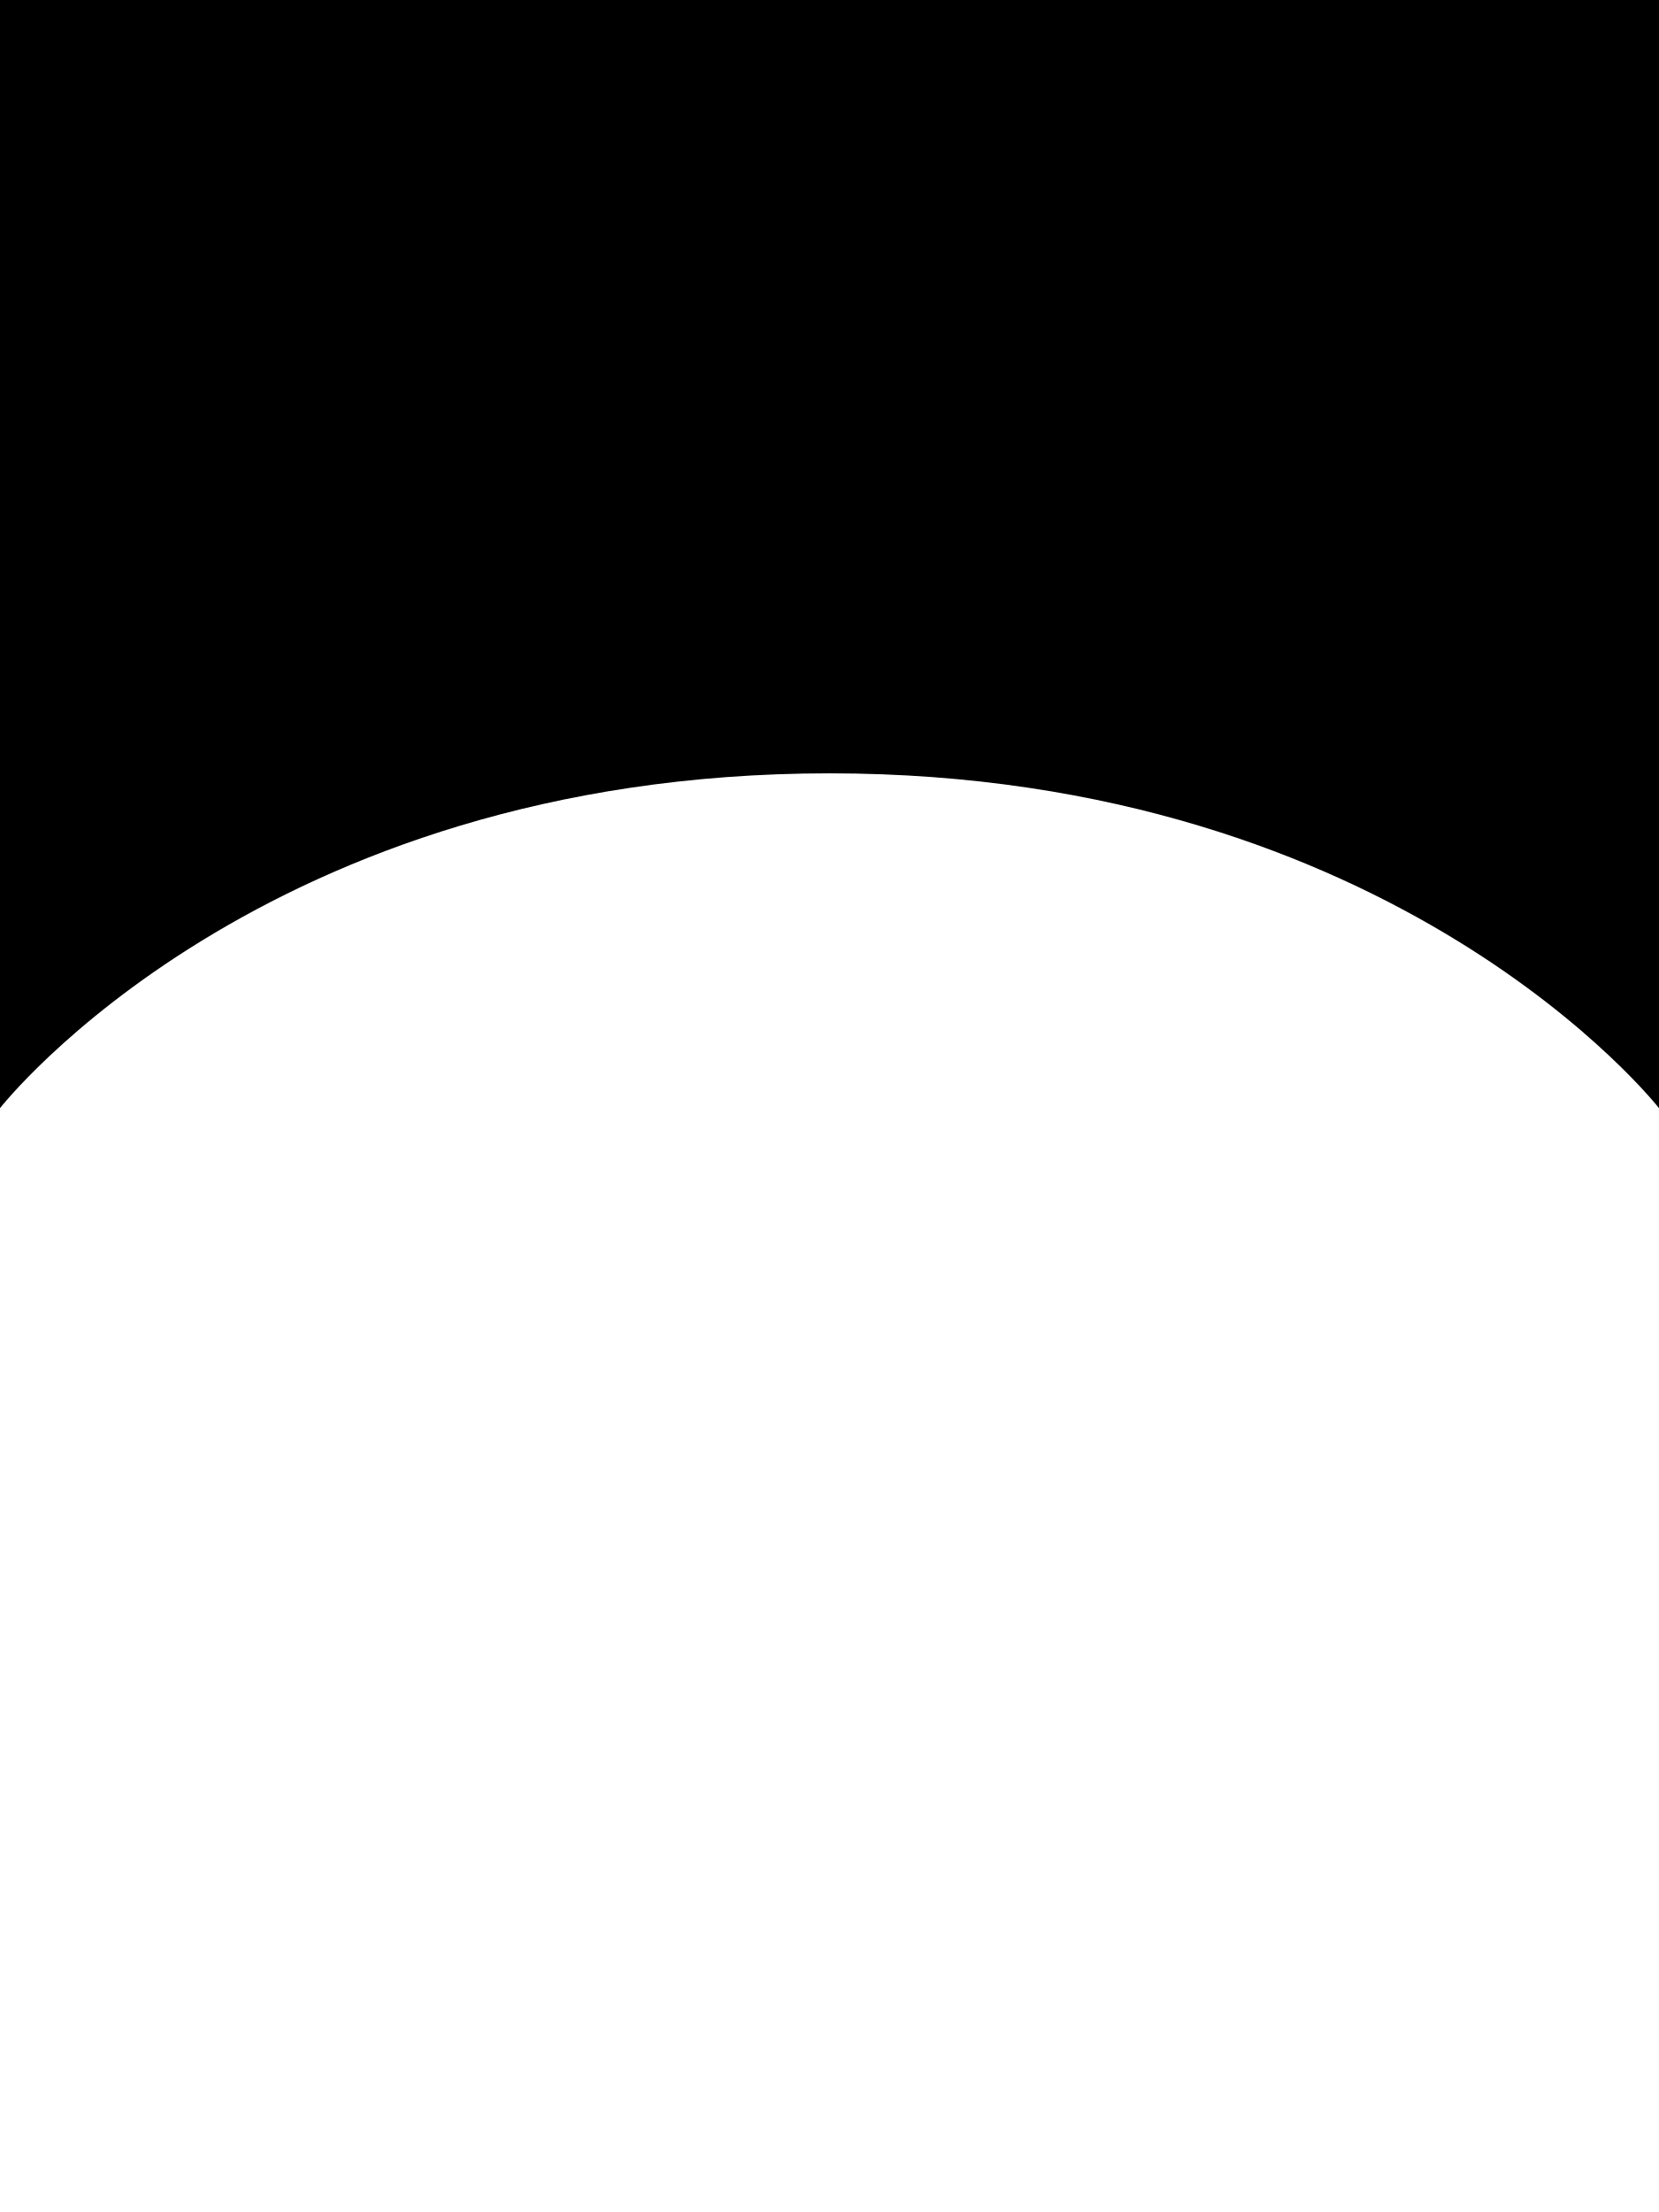
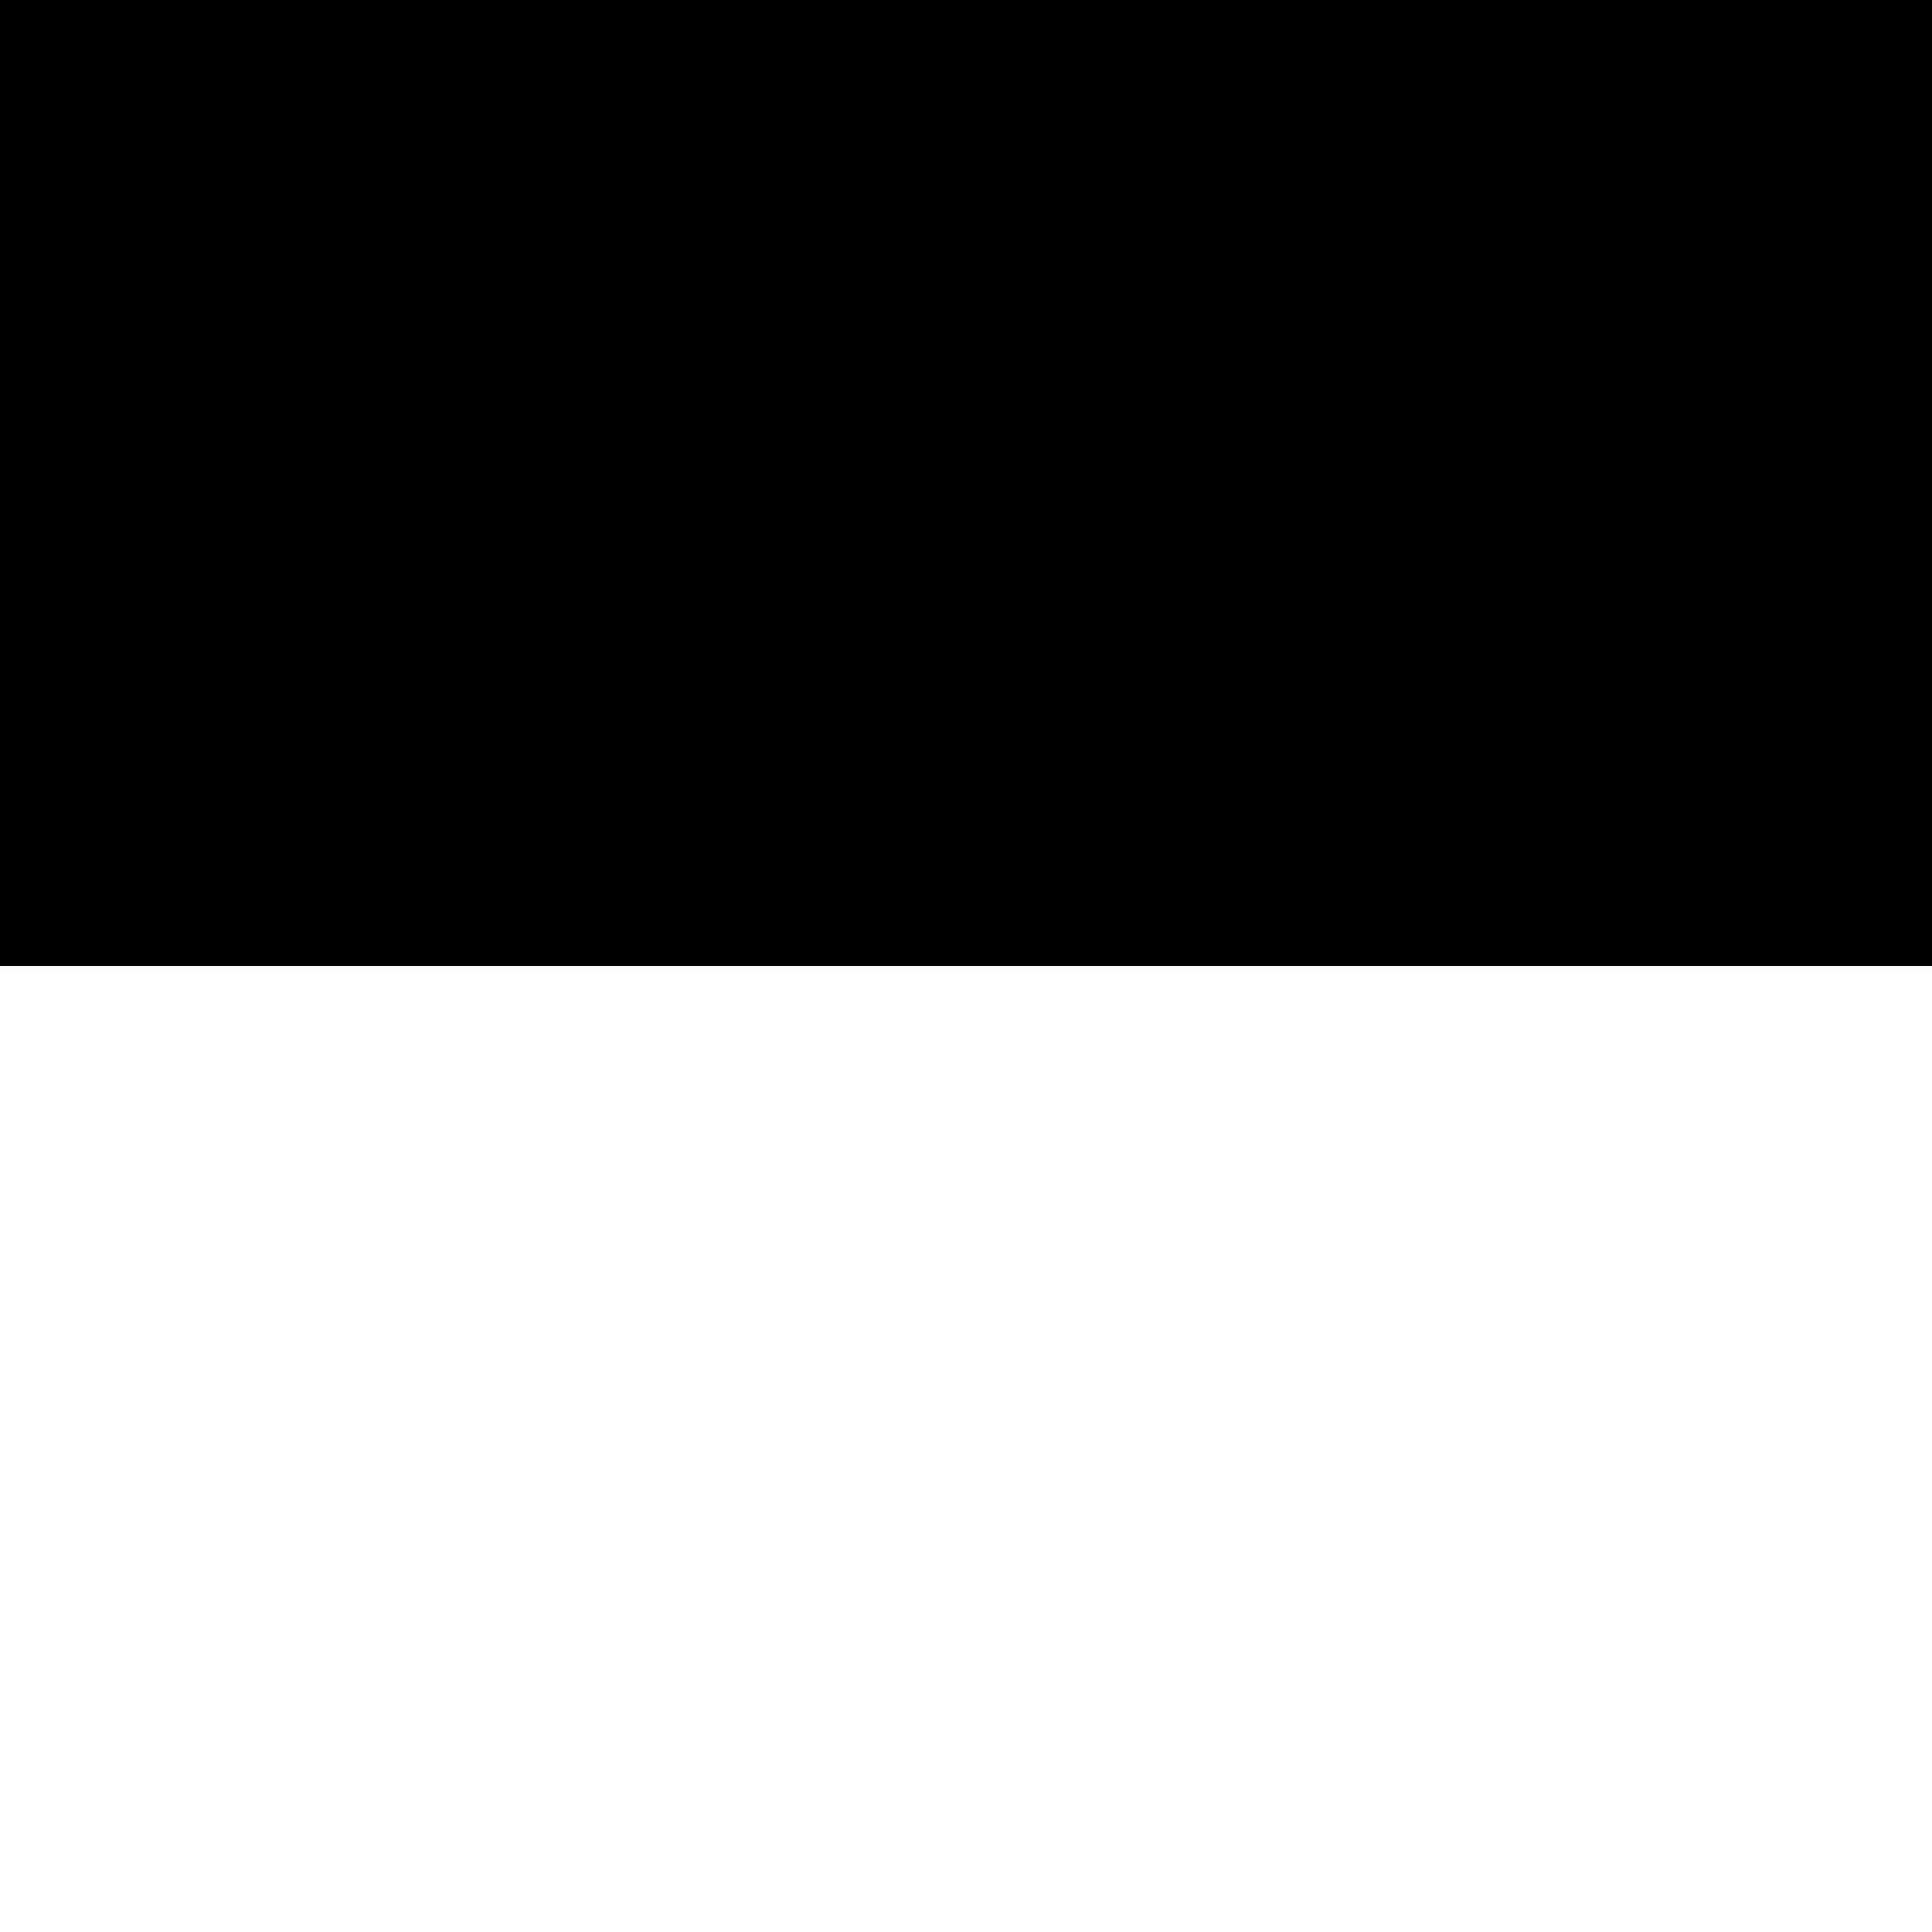
- <svg xmlns="http://www.w3.org/2000/svg" version="1.0" id="Livello_1" x="0px" y="0px" viewBox="0 0 768 1024" style="enable-background:new 0 0 768 1024;" xml:space="preserve">
-   <path d="M0,513c0,0,121-155,384-155s384,155,384,155V0H0V513z" />
+ <svg xmlns="http://www.w3.org/2000/svg" version="1.1" id="Livello_1" x="0px" y="0px" viewBox="0 0 2000 2000" style="enable-background:new 0 0 2000 2000;" xml:space="preserve">
+   <path d="M2000,1000c0,0-340,0-1000,0c-631,0-1000,0-1000,0V0h2000V1000z" />
</svg>
